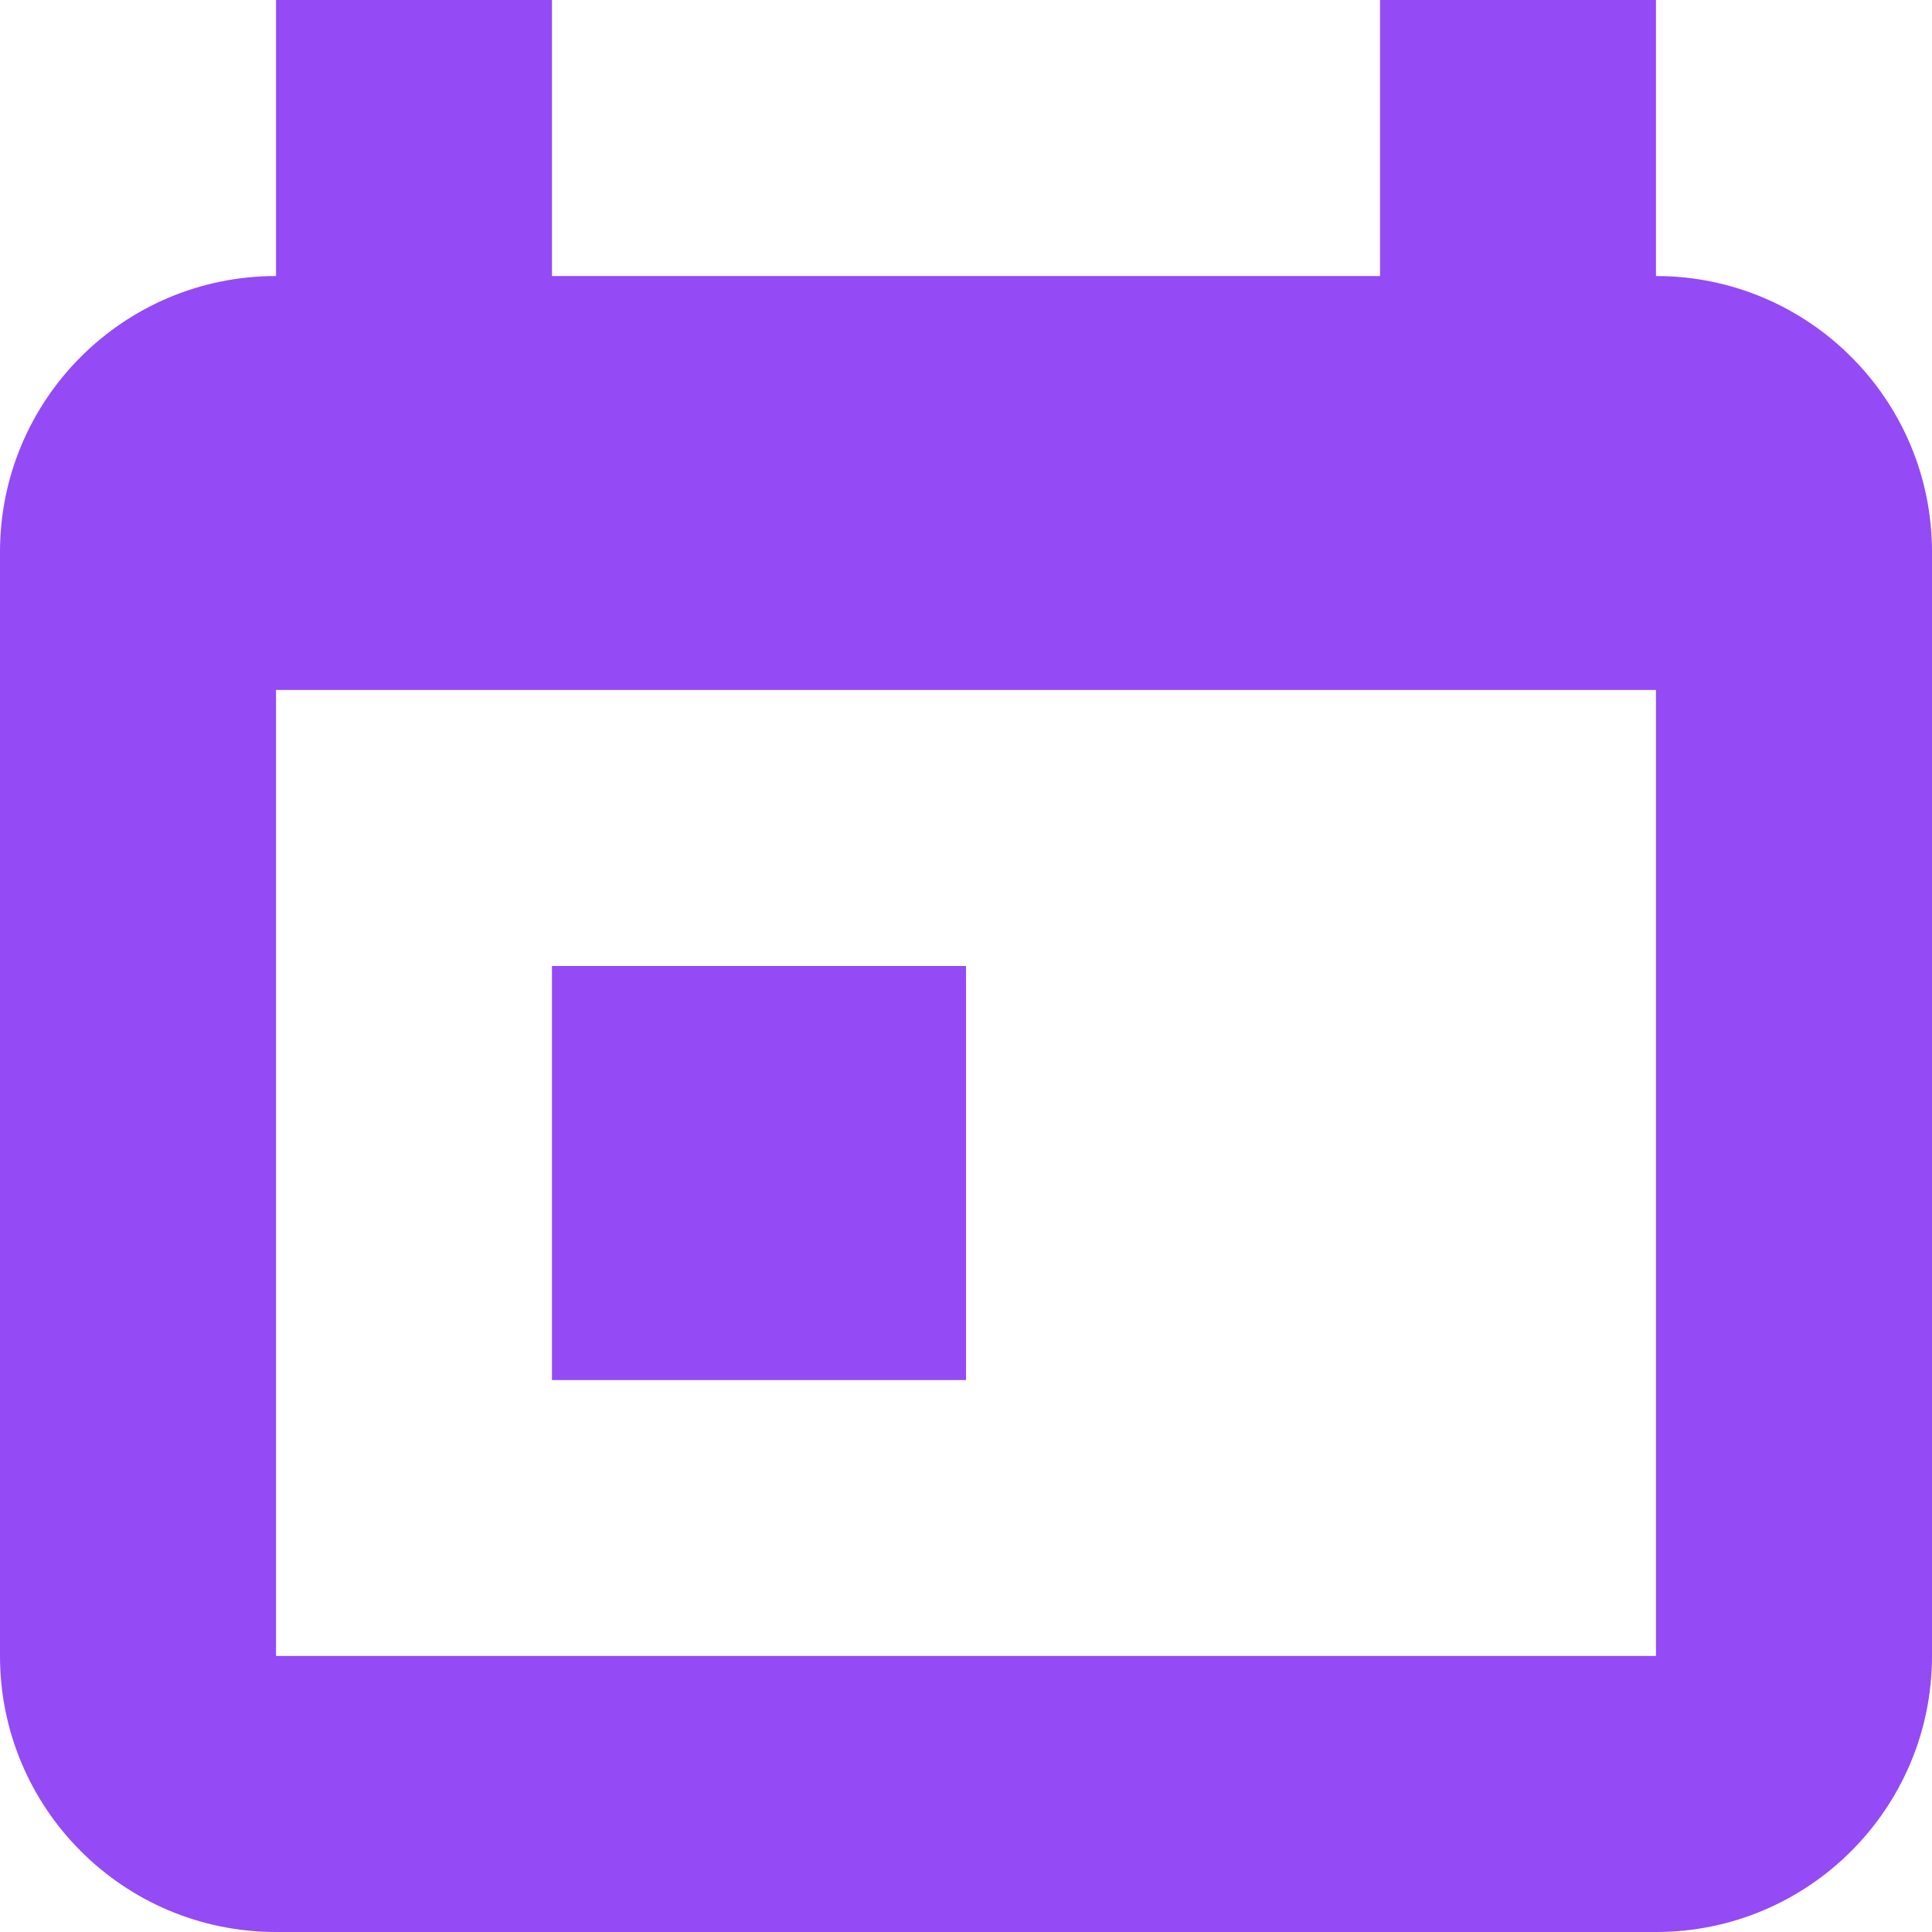
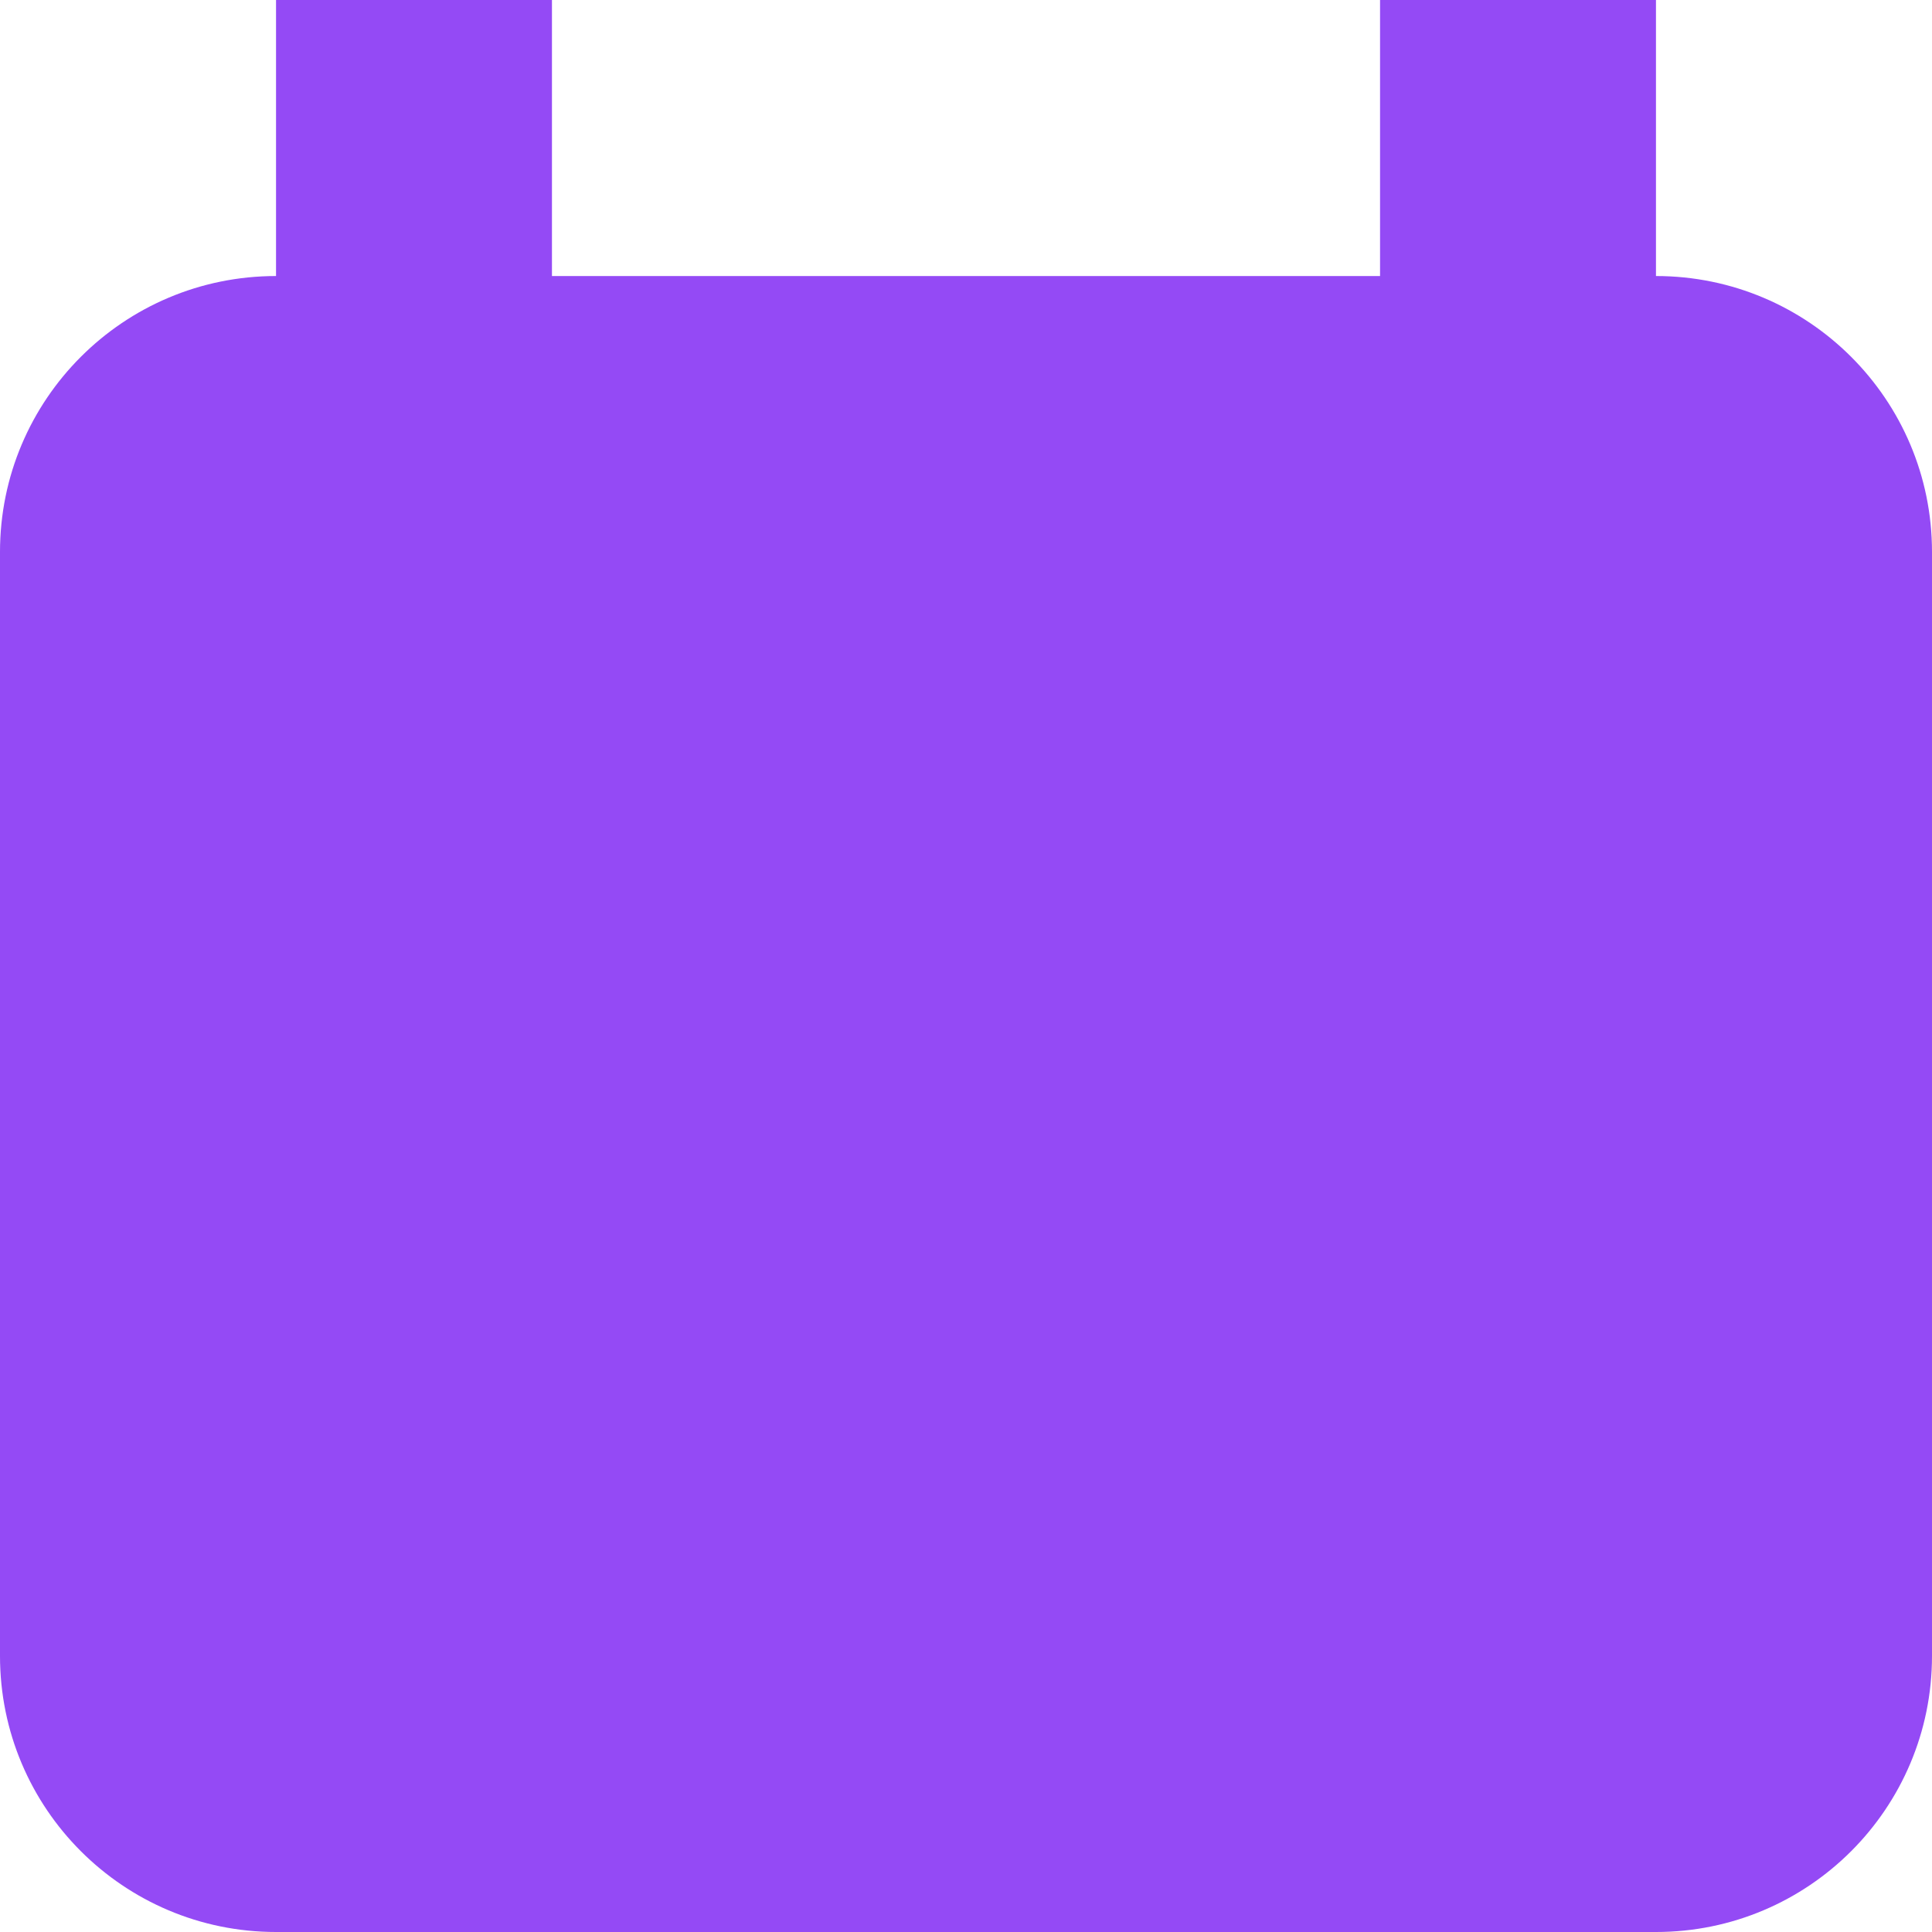
<svg xmlns="http://www.w3.org/2000/svg" width="16" height="16" viewBox="0 0 16 16" fill="none">
  <g id="status / meet">
    <g id="Vector Meet">
      <path d="M8 8H4.571V11.429H8V8Z" fill="#944AF5" />
-       <path fill-rule="evenodd" clip-rule="evenodd" d="M4.571 0H2.286V2.286C1.023 2.286 0 3.309 0 4.571V13.714C0 14.977 1.023 16 2.286 16H13.714C14.977 16 16 14.977 16 13.714V4.571C16 3.309 14.977 2.286 13.714 2.286V0H11.429V2.286H4.571V0ZM13.714 5.714H2.286V13.714H13.714V5.714Z" fill="#944AF5" />
+       <path fillRule="evenodd" clipRule="evenodd" d="M4.571 0H2.286V2.286C1.023 2.286 0 3.309 0 4.571V13.714C0 14.977 1.023 16 2.286 16H13.714C14.977 16 16 14.977 16 13.714V4.571C16 3.309 14.977 2.286 13.714 2.286V0H11.429V2.286H4.571V0ZM13.714 5.714H2.286V13.714H13.714V5.714Z" fill="#944AF5" />
    </g>
  </g>
</svg>
